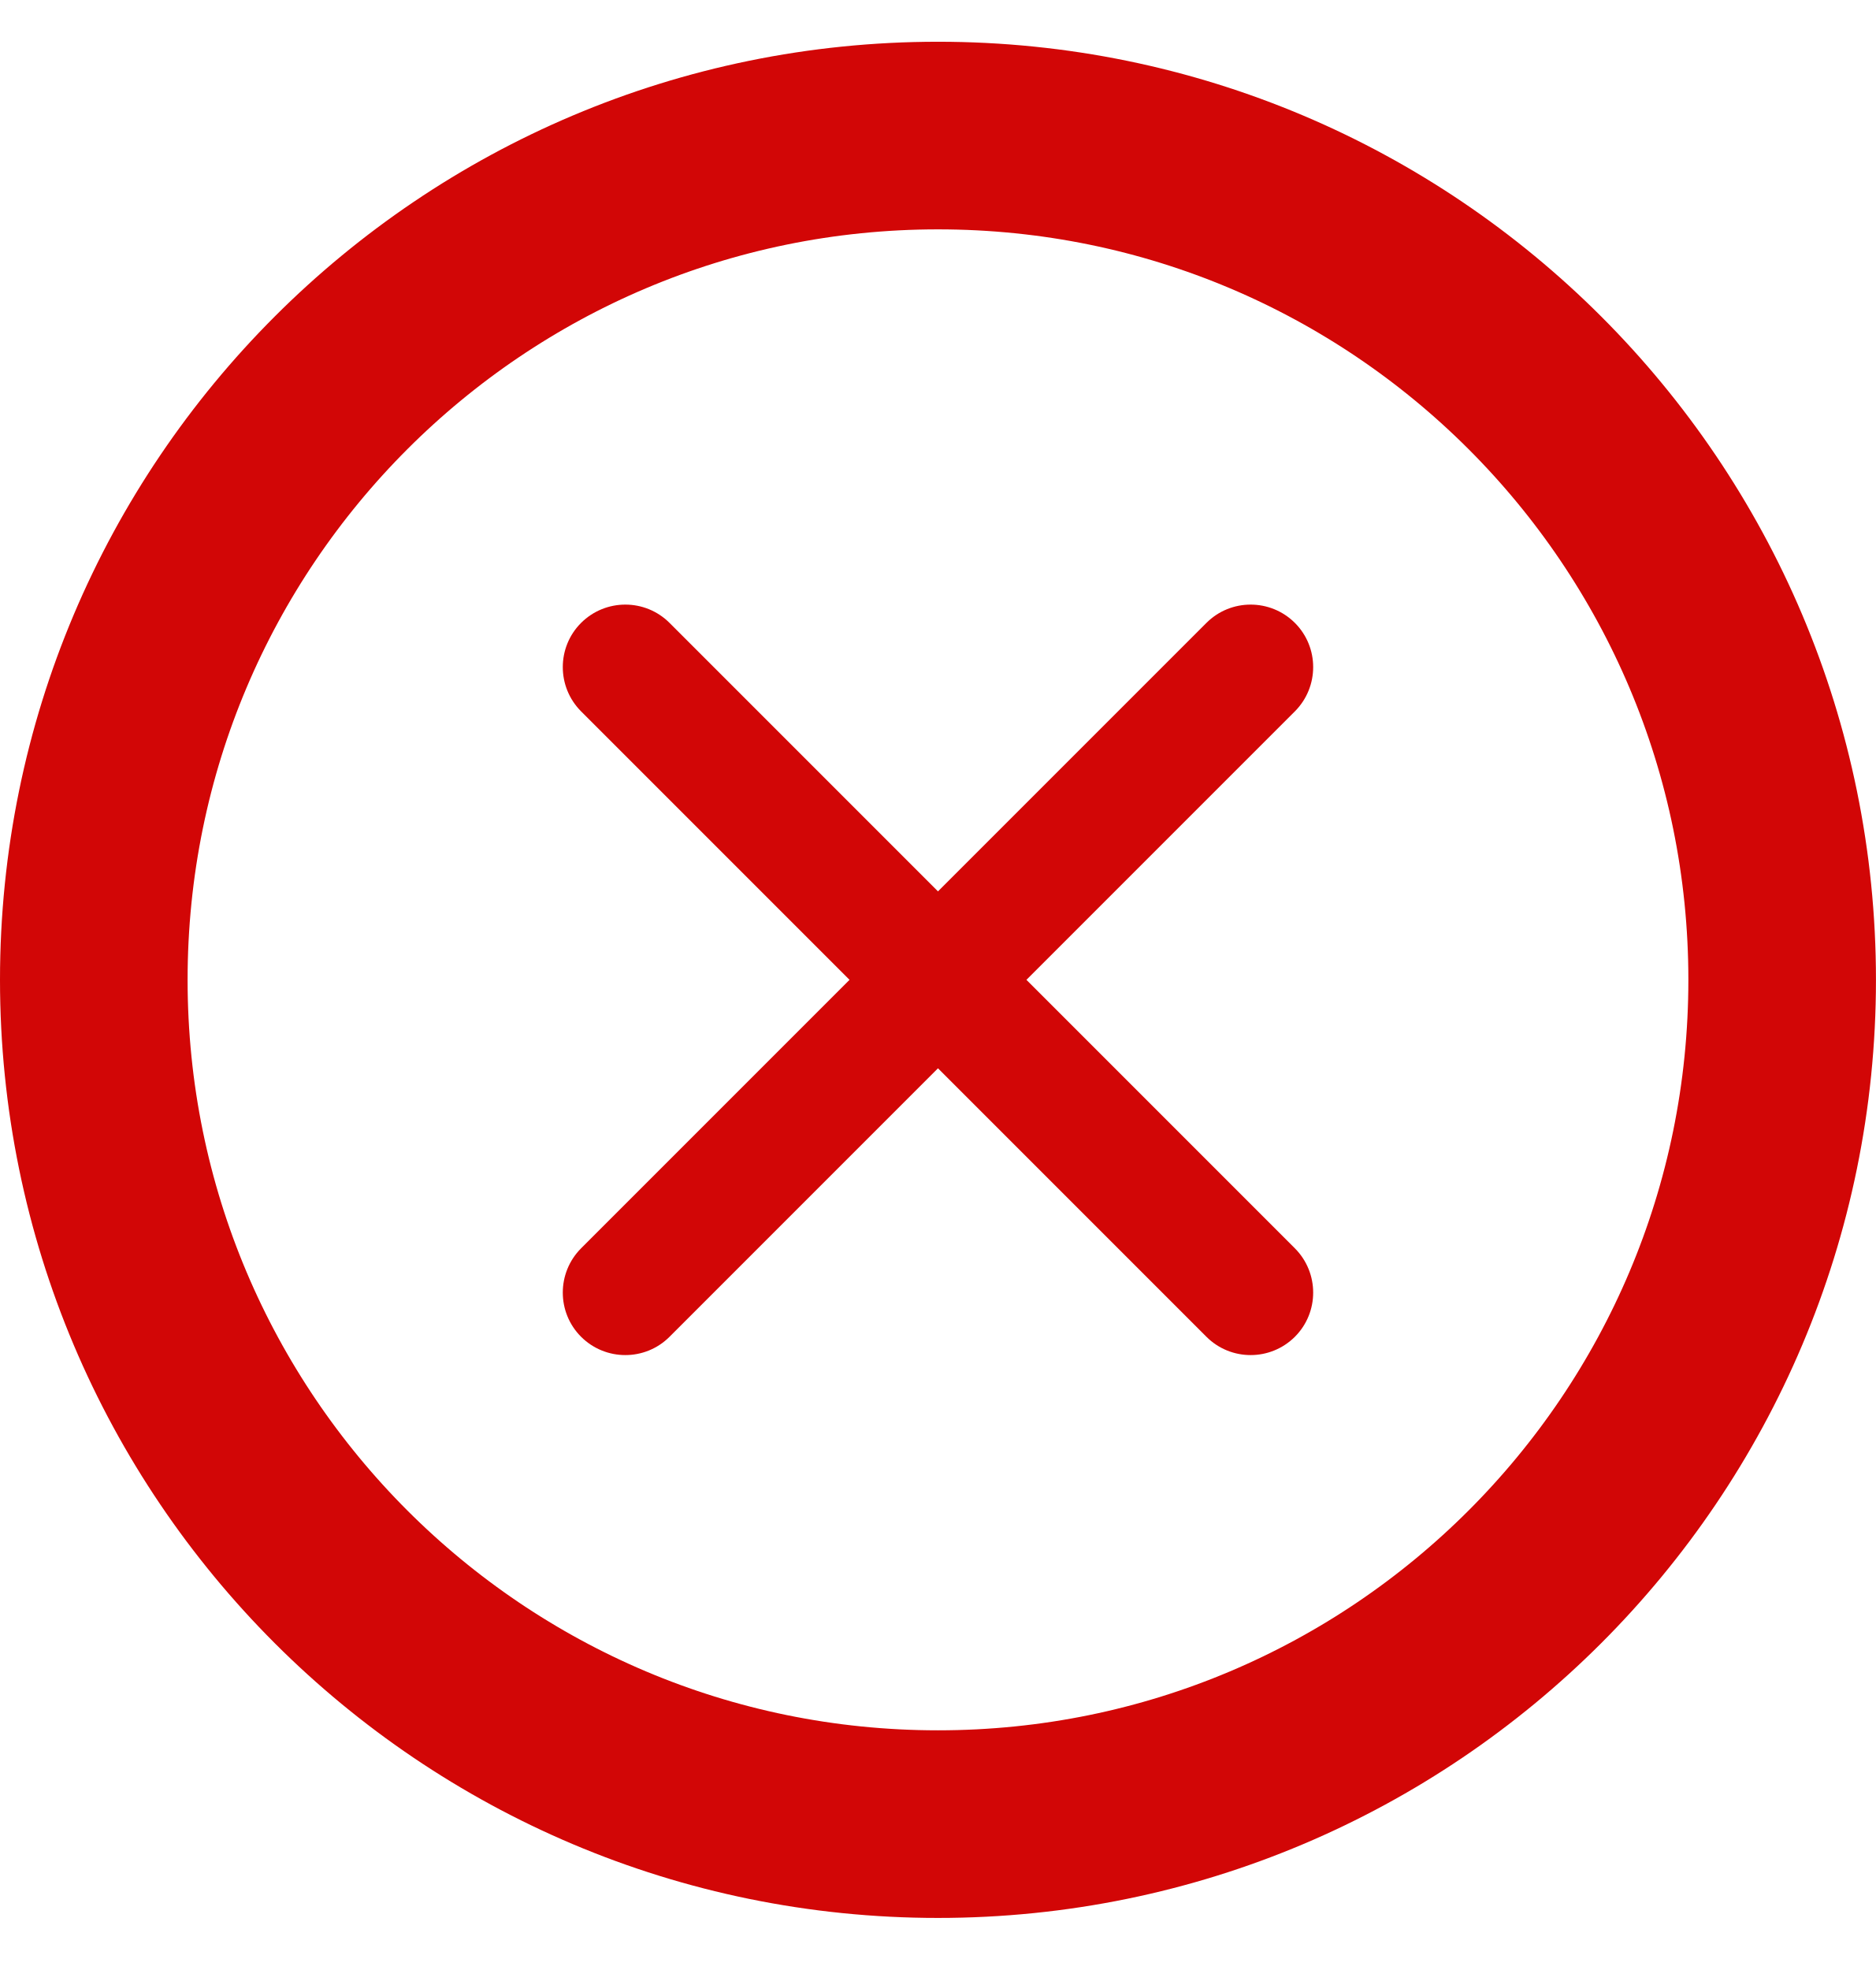
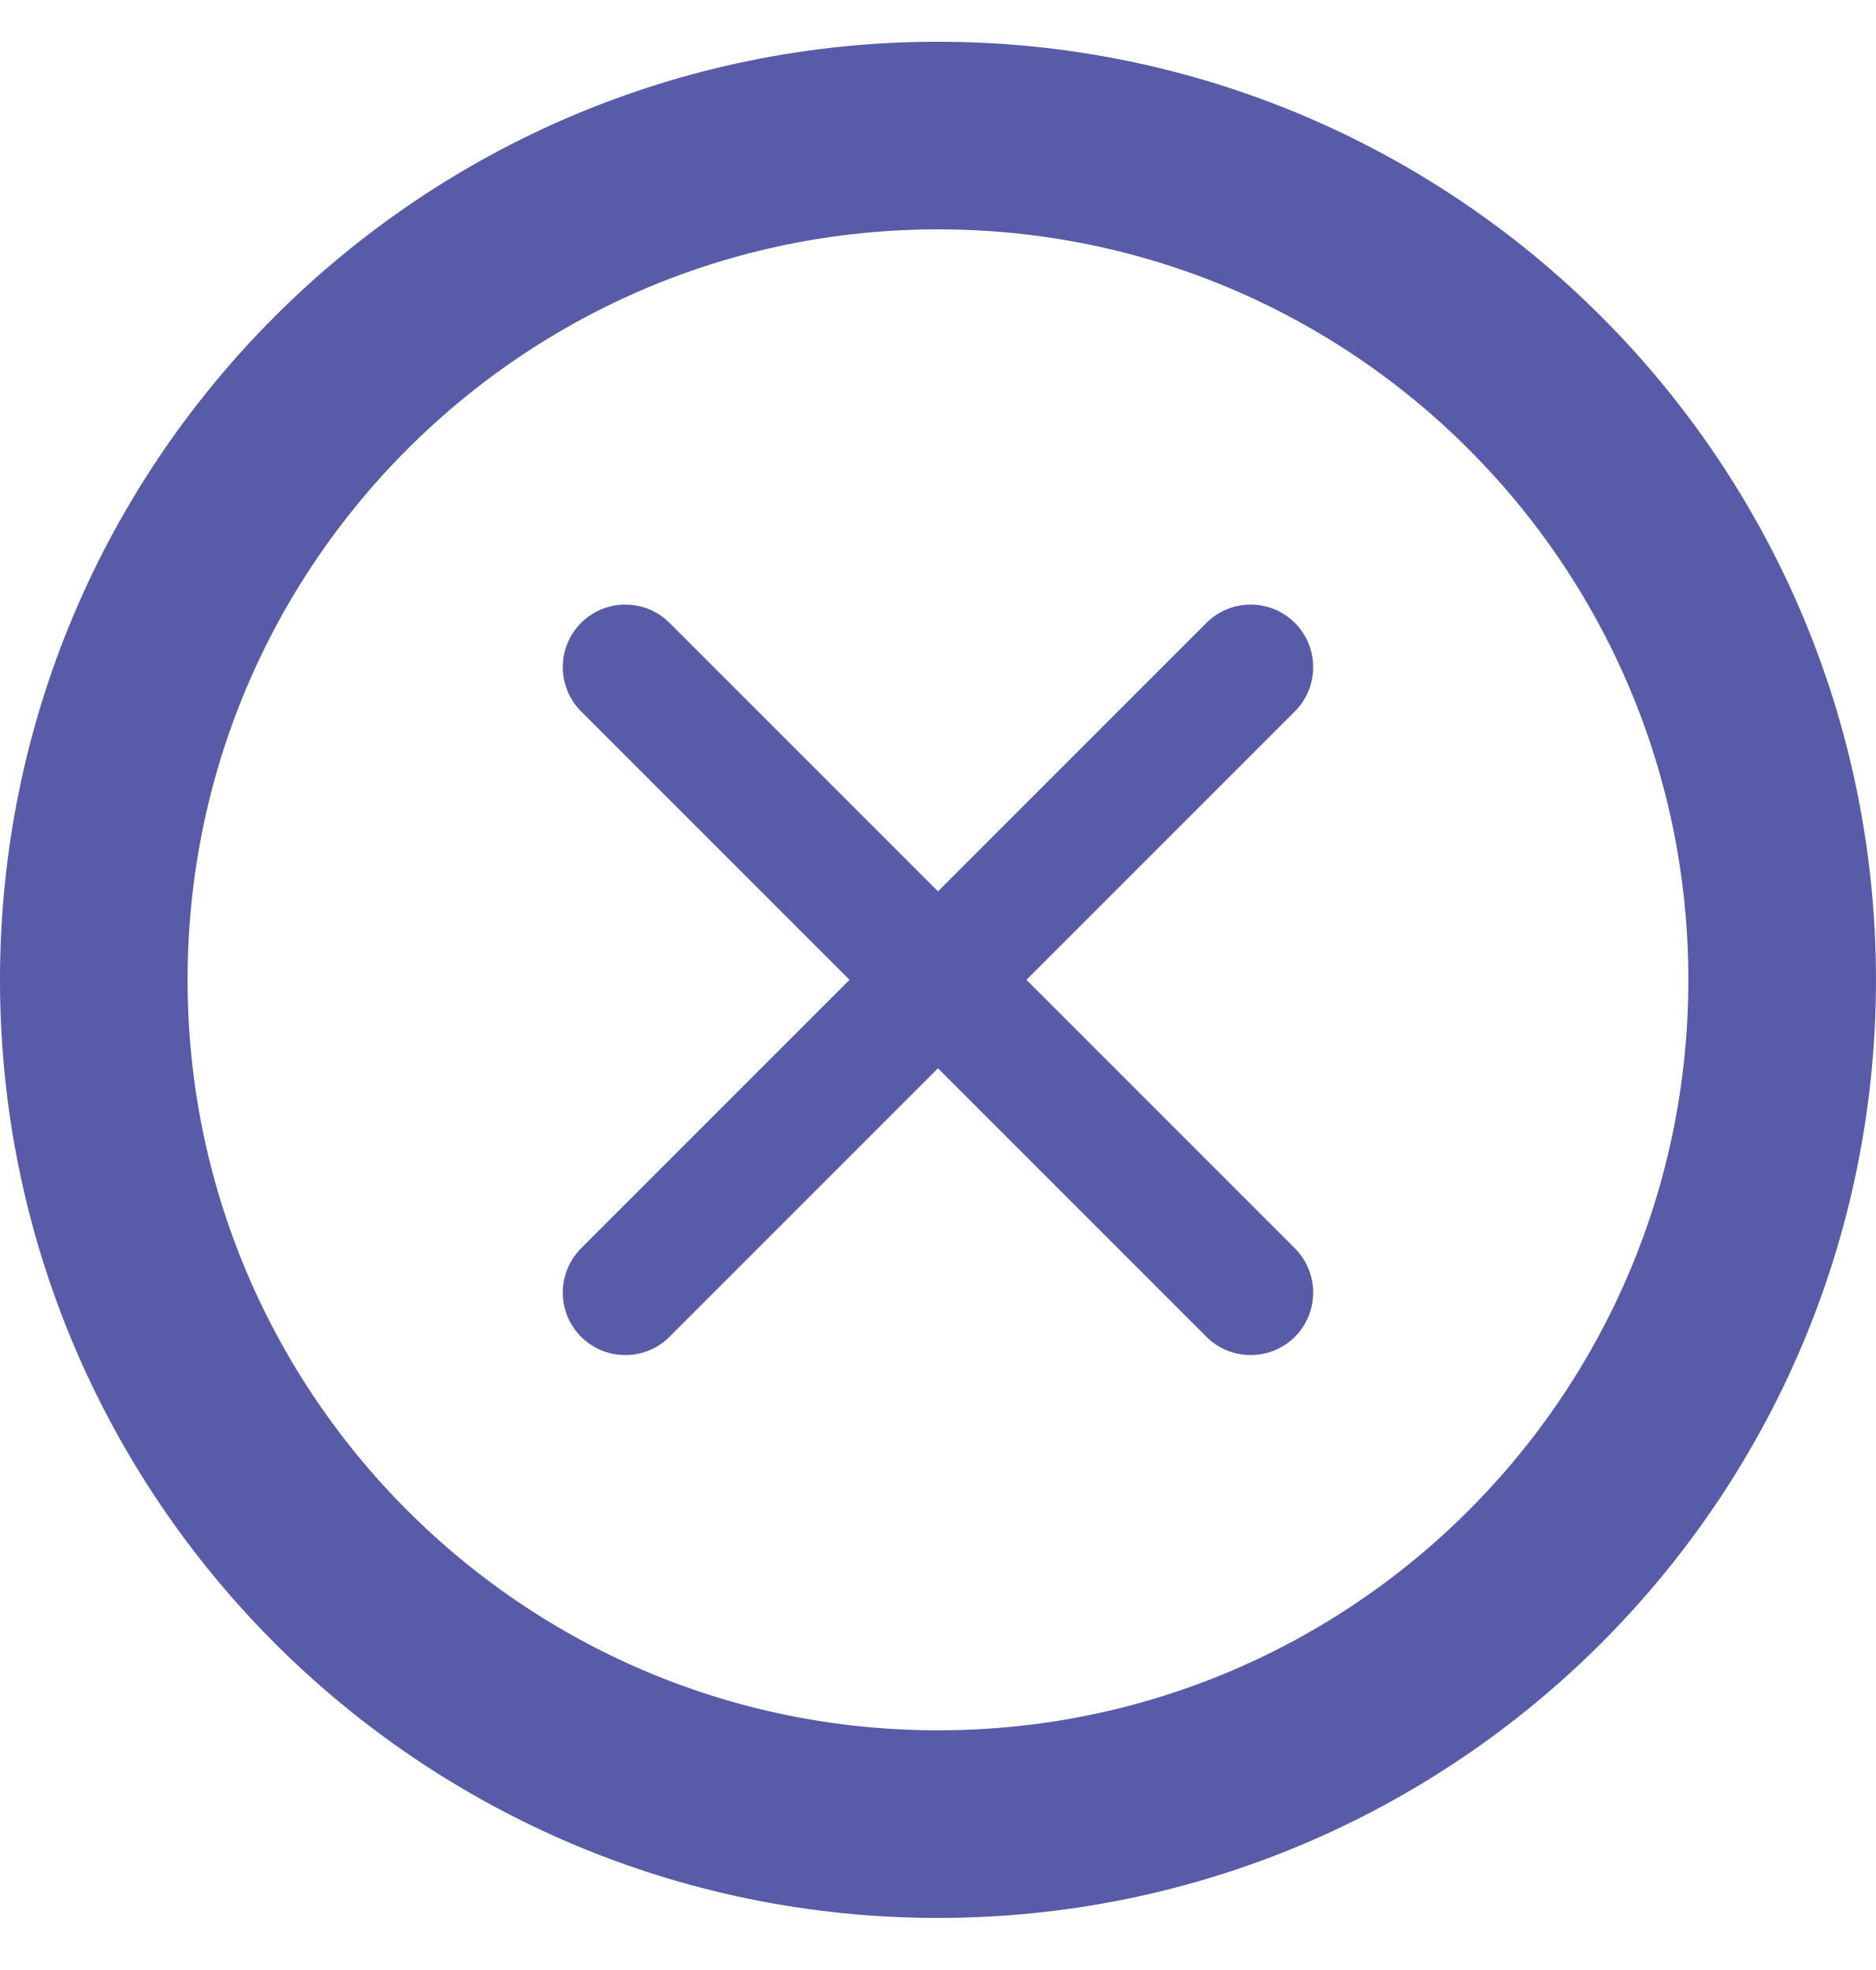
<svg xmlns="http://www.w3.org/2000/svg" fill="none" height="21" viewBox="0 0 20 21" width="20">
-   <path clip-rule="evenodd" d="m6.195 6.64c-.26.26-.26.682 0 .943l6.667 6.667c.26.26.682.26.943 0 .26-.26.26-.682 0-.943l-6.667-6.667c-.26-.26-.682-.26-.943 0z" fill="#d20606" fill-rule="evenodd" />
-   <path clip-rule="evenodd" d="m13.805 6.64c.26.26.26.682 0 .943l-6.667 6.667c-.26.26-.682.26-.943 0-.26-.26-.26-.682 0-.943l6.667-6.667c.26-.26.682-.26.943 0z" fill="#d20606" fill-rule="evenodd" />
-   <circle cx="10" cy="10.445" r="9" stroke="#d20606" stroke-width="2" />
+   <path clip-rule="evenodd" d="m6.195 6.64c-.26.26-.26.682 0 .943l6.667 6.667c.26.26.682.26.943 0 .26-.26.26-.682 0-.943l-6.667-6.667c-.26-.26-.682-.26-.943 0z" fill="#585BA8" fill-rule="evenodd" />
+   <path clip-rule="evenodd" d="m13.805 6.64c.26.26.26.682 0 .943l-6.667 6.667c-.26.26-.682.26-.943 0-.26-.26-.26-.682 0-.943l6.667-6.667c.26-.26.682-.26.943 0z" fill="#585BA8" fill-rule="evenodd" />
+   <circle cx="10" cy="10.445" r="9" stroke="#585BA8" stroke-width="2" />
</svg>
